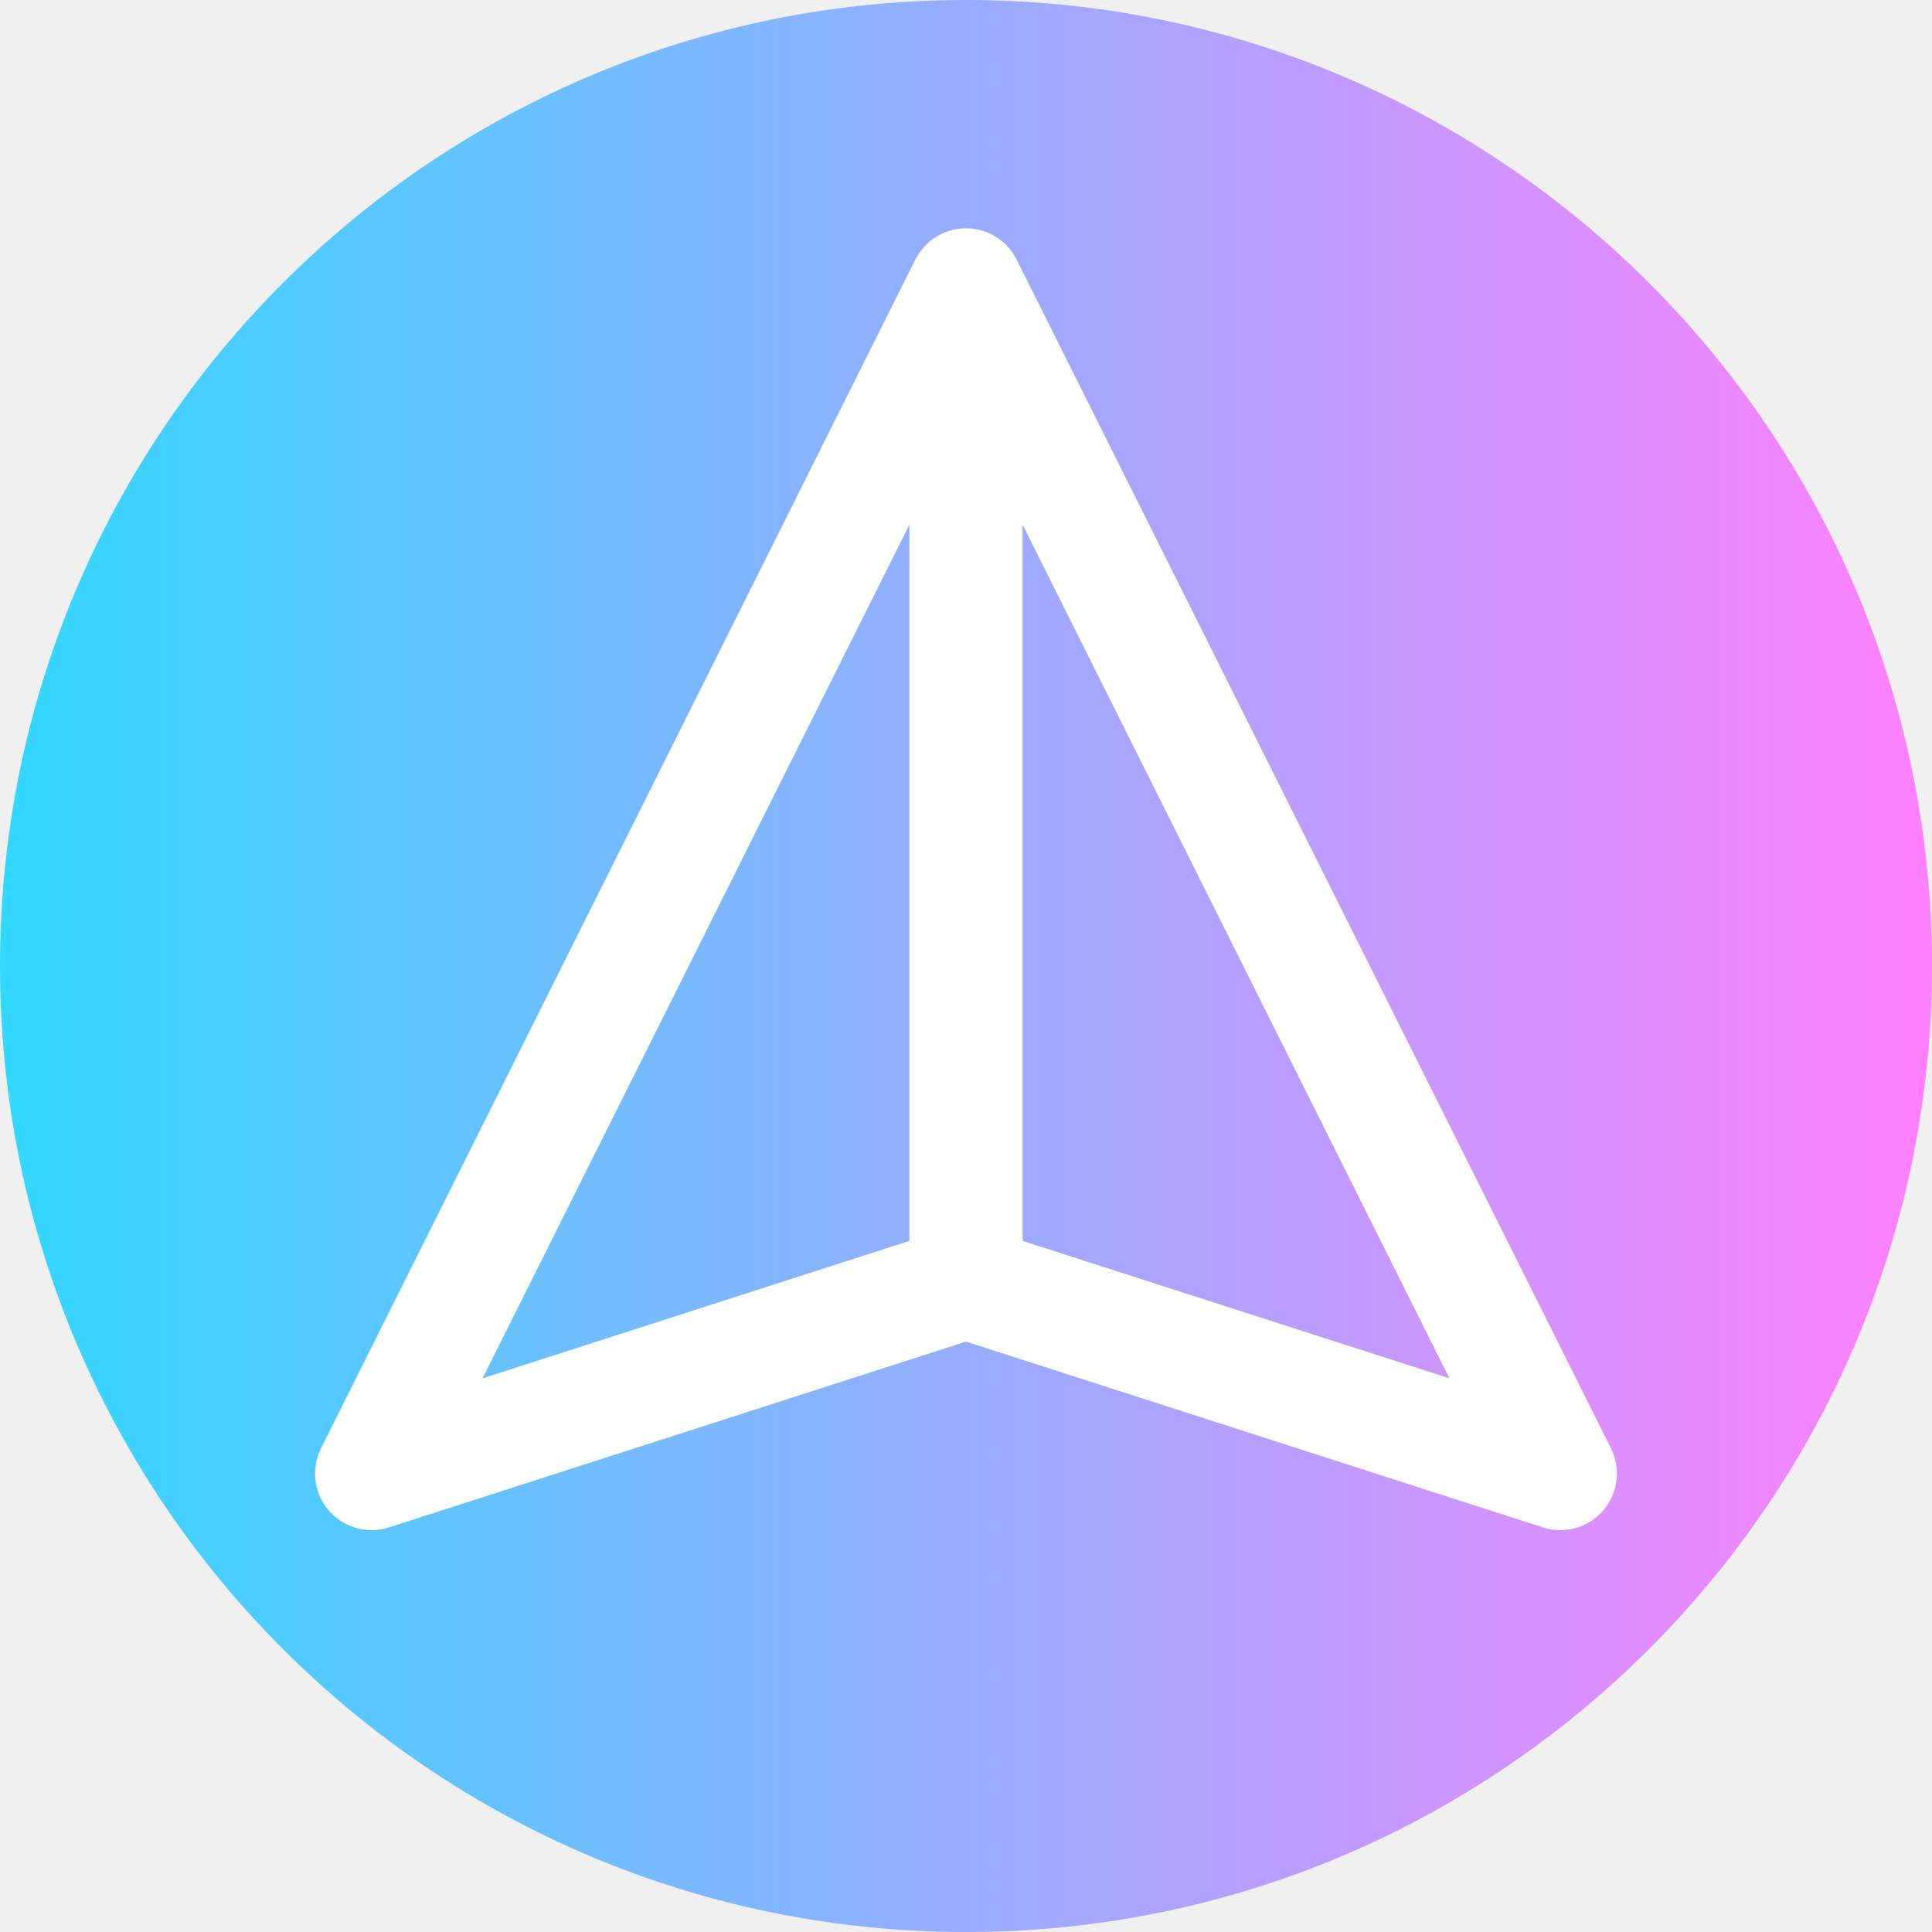
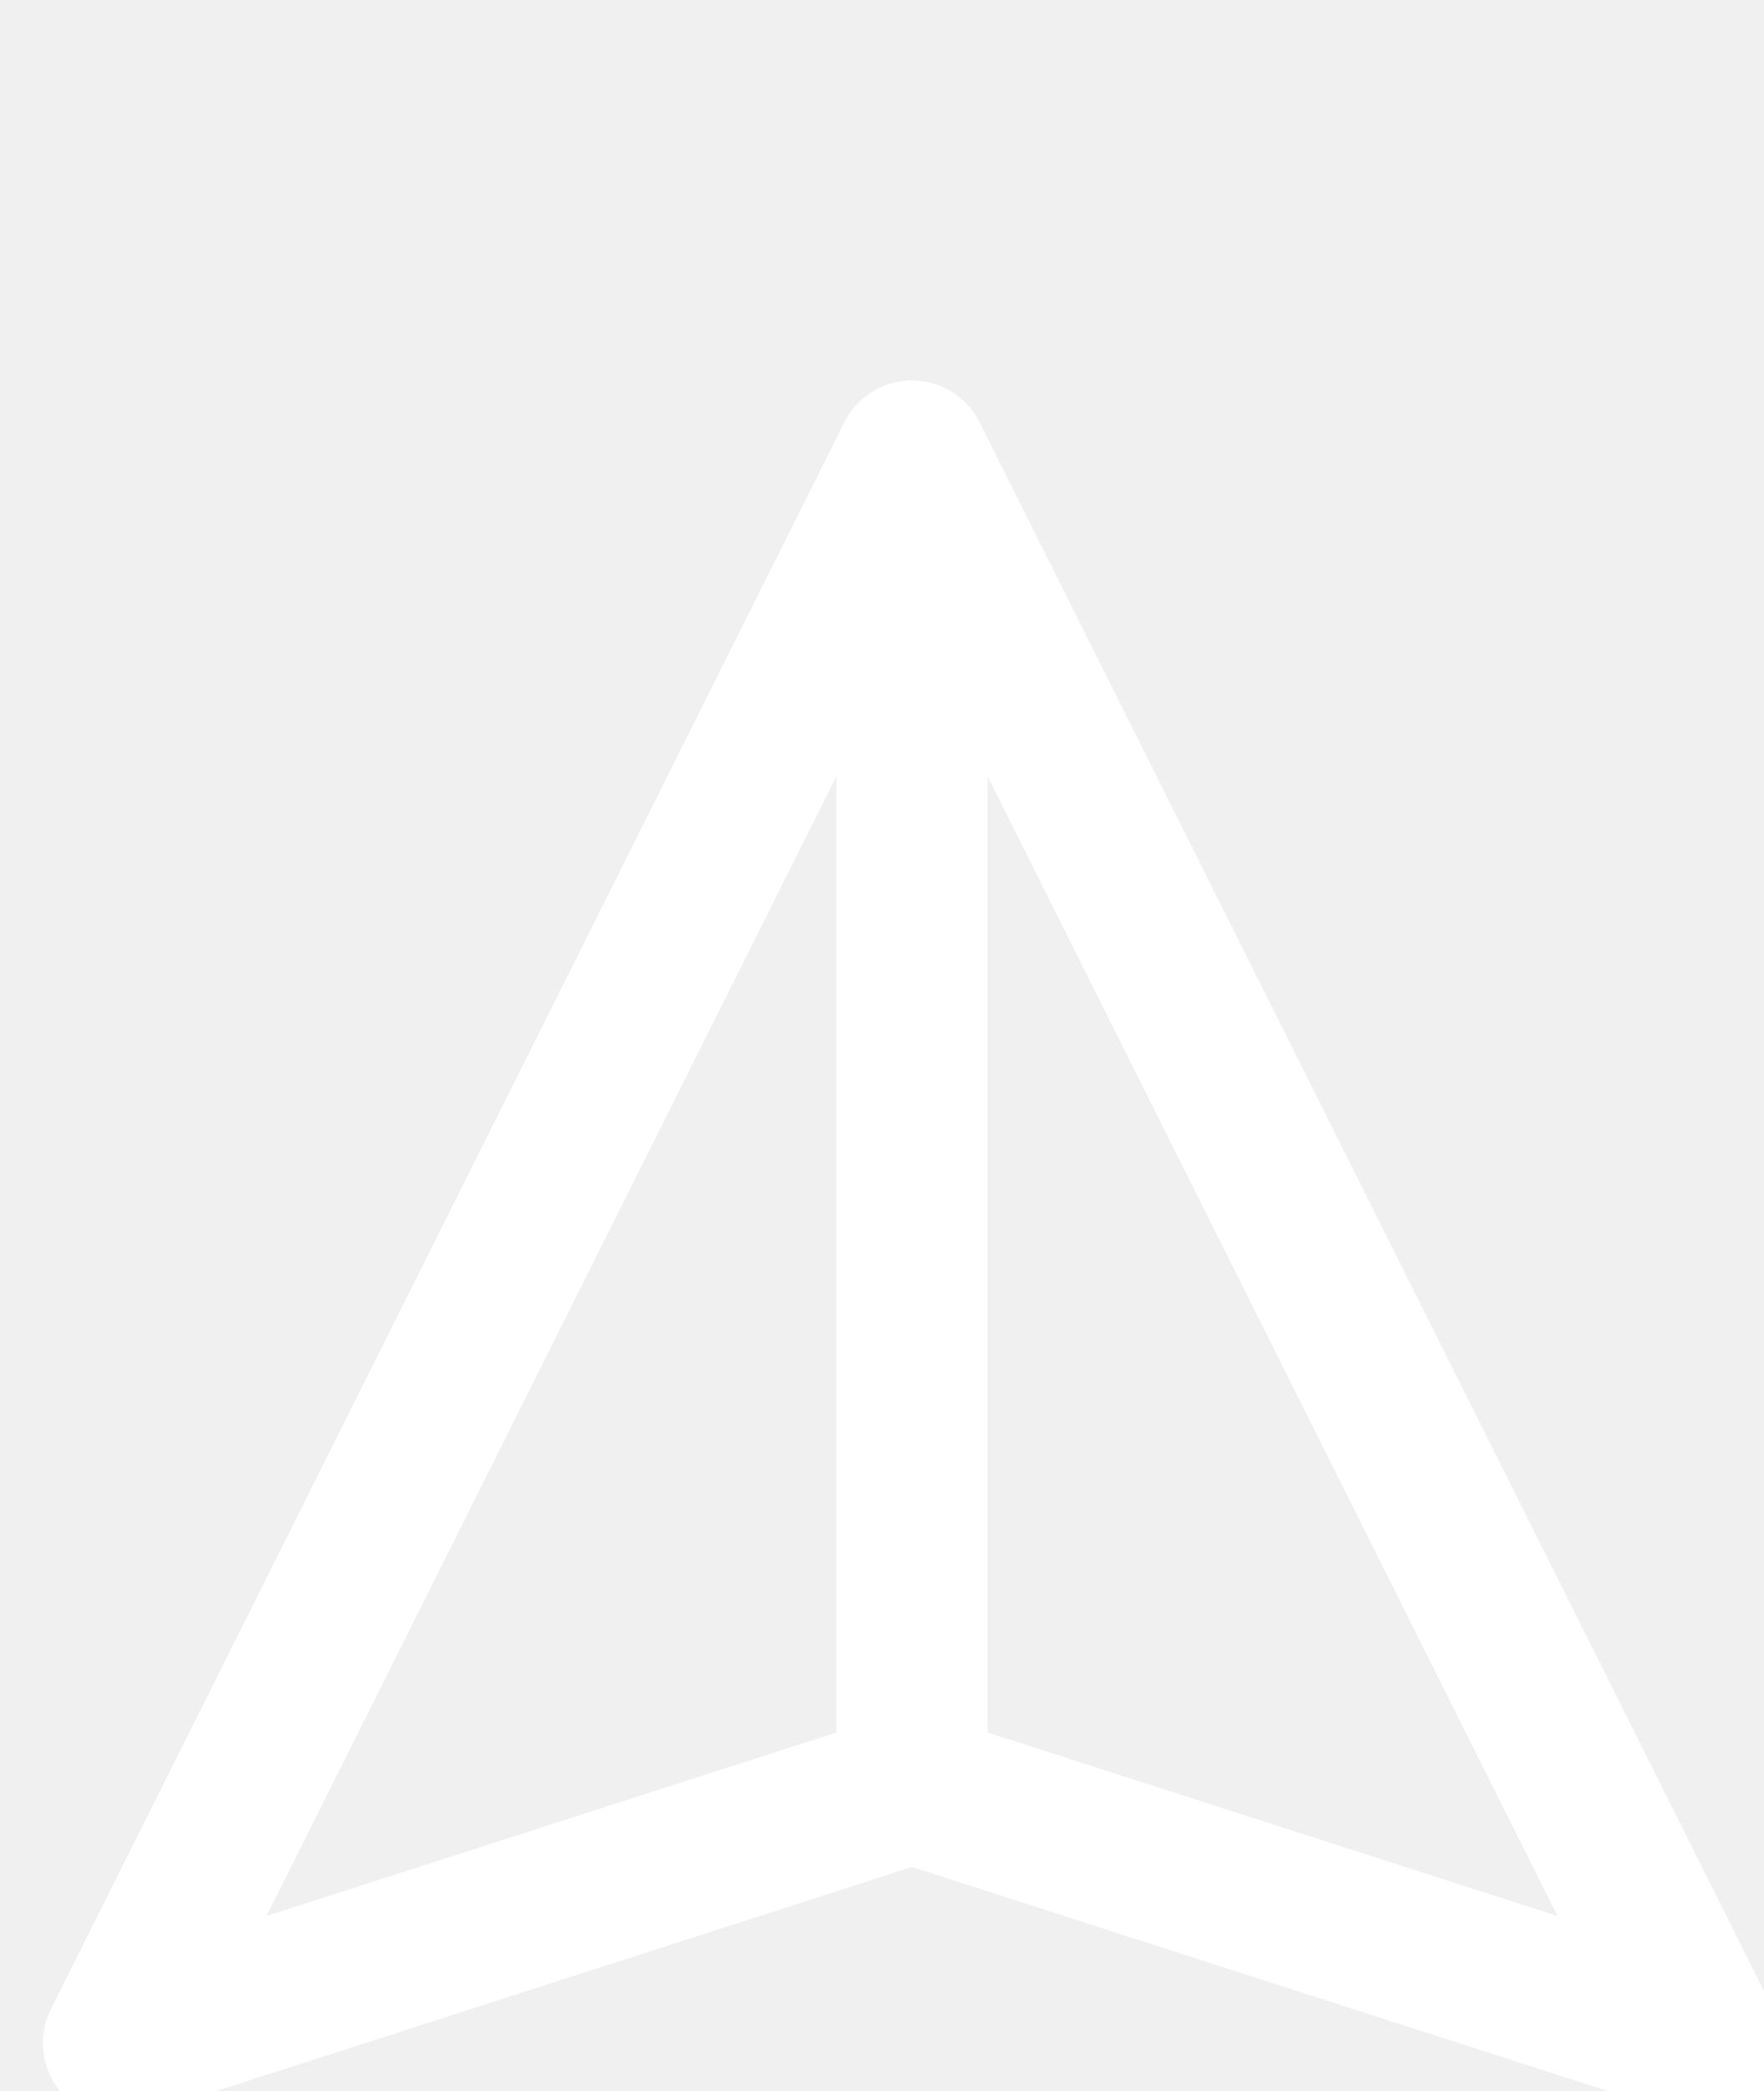
- <svg xmlns="http://www.w3.org/2000/svg" height="512pt" viewBox="0 0 512 512" width="512pt">
-   <linearGradient id="a" gradientTransform="matrix(1 0 0 -1 0 -14274)" gradientUnits="userSpaceOnUse" x1="0" x2="512" y1="-14530" y2="-14530">
-     <stop offset="0" stop-color="#31d8ff" />
-     <stop offset="1" stop-color="#ff80ff" />
-   </linearGradient>
-   <path d="m512 256c0 141.387-114.613 256-256 256s-256-114.613-256-256 114.613-256 256-256 256 114.613 256 256zm0 0" fill="url(#a)" />
+ <svg xmlns="http://www.w3.org/2000/svg" viewBox="75 -15 350 415">
  <path d="m426.914 383.789-157.5-315c-.035-.07-.078-.141-.117-.215-.078-.152-.16-.301-.246-.449-.148-.266-.309-.527-.473-.781-.062-.098-.125-.199-.191-.301-.238-.348-.492-.684-.754-1.012-.066-.078-.133-.152-.199-.23-.223-.262-.453-.516-.691-.762-.082-.082-.16-.16-.238-.242-.309-.301-.625-.594-.957-.867-.012-.012-.027-.023-.043-.035-.312-.254-.637-.496-.969-.723-.117-.082-.234-.156-.352-.234-.254-.168-.52-.328-.785-.477-.117-.066-.227-.137-.344-.199-.352-.188-.711-.359-1.078-.52-.145-.062-.289-.117-.438-.176-.262-.102-.523-.199-.789-.289-.152-.051-.309-.102-.465-.148-.391-.117-.785-.223-1.188-.309-.105-.02-.211-.035-.316-.055-.34-.062-.684-.117-1.031-.156-.133-.016-.266-.031-.398-.043-.445-.039-.895-.066-1.352-.066-.453 0-.902.027-1.352.066-.133.012-.266.027-.395.043-.348.039-.691.094-1.031.156-.109.02-.215.035-.32.055-.398.086-.797.191-1.184.309-.16.047-.312.098-.465.148-.27.09-.531.188-.789.289-.148.059-.297.113-.441.176-.363.16-.723.332-1.074.52-.117.062-.23.133-.348.199-.266.148-.527.309-.785.473-.117.078-.234.156-.348.234-.332.23-.656.469-.969.723-.016.012-.031.023-.047.039-.332.273-.648.562-.953.867-.082.078-.16.16-.242.242-.238.246-.469.5-.691.762-.066.078-.133.152-.195.23-.266.324-.52.664-.758 1.012-.066.098-.125.195-.188.293-.168.258-.328.523-.48.793-.082.145-.164.289-.238.438-.039.074-.086.148-.121.223l-157.5 315c-2.703 5.402-1.902 11.898 2.031 16.48 3.938 4.582 10.234 6.359 15.98 4.508l152.902-49.242 152.902 49.242c1.512.484 3.062.723 4.594.723 4.305 0 8.484-1.855 11.387-5.23 3.934-4.582 4.734-11.078 2.031-16.48zm-185.914-244.75v189.812l-113.121 36.426zm30 189.812v-189.812l113.117 226.238zm0 0" fill="#fff" />
</svg>
